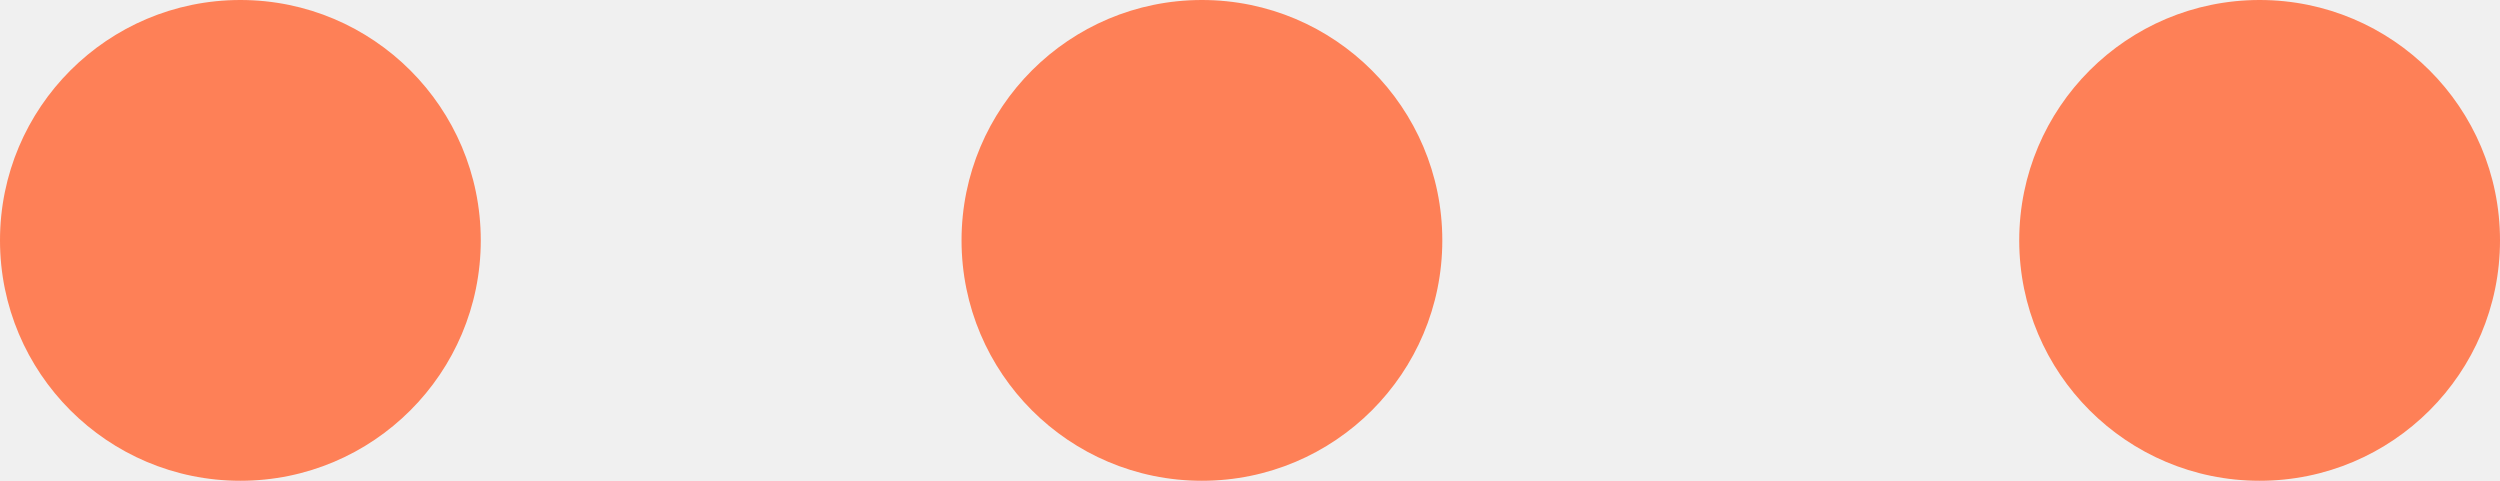
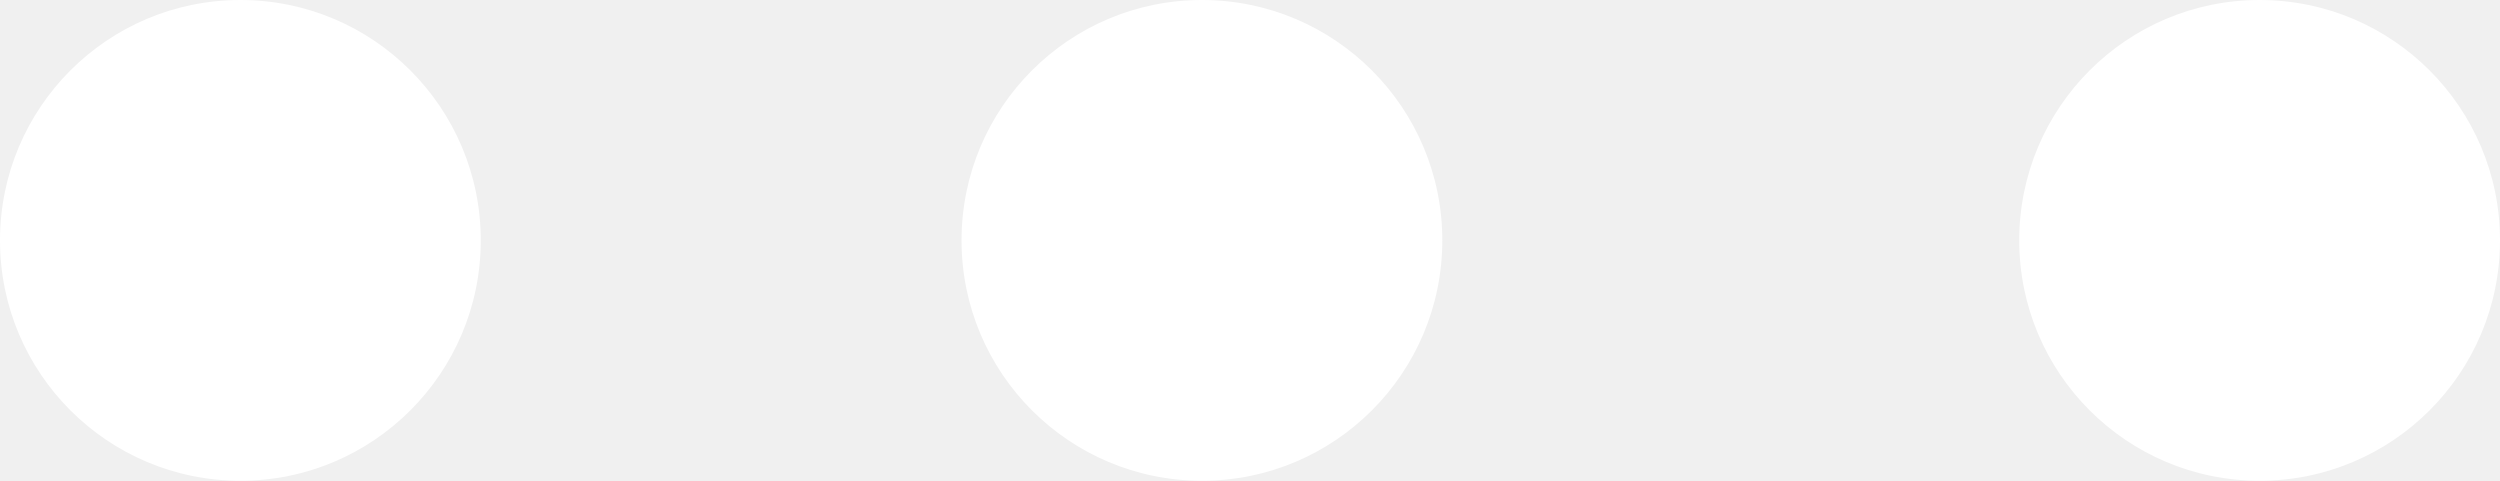
<svg xmlns="http://www.w3.org/2000/svg" width="26" height="5" viewBox="0 0 26 5" fill="none">
-   <circle cx="2.5" cy="2.5" r="2.5" transform="rotate(-90 2.5 2.5)" fill="#FE8057" />
-   <circle cx="12.5" cy="2.5" r="2.5" transform="rotate(-90 12.5 2.5)" fill="#FE8057" />
-   <circle cx="23.5" cy="2.5" r="2.5" transform="rotate(-90 23.5 2.5)" fill="#FE8057" />
+   <circle cx="2.5" cy="2.5" r="2.5" transform="rotate(-90 2.5 2.5)" fill="#fff" />
+   <circle cx="12.5" cy="2.5" r="2.5" transform="rotate(-90 12.5 2.5)" fill="#fff" />
+   <circle cx="23.5" cy="2.5" r="2.5" transform="rotate(-90 23.5 2.5)" fill="#fff" />
</svg>
